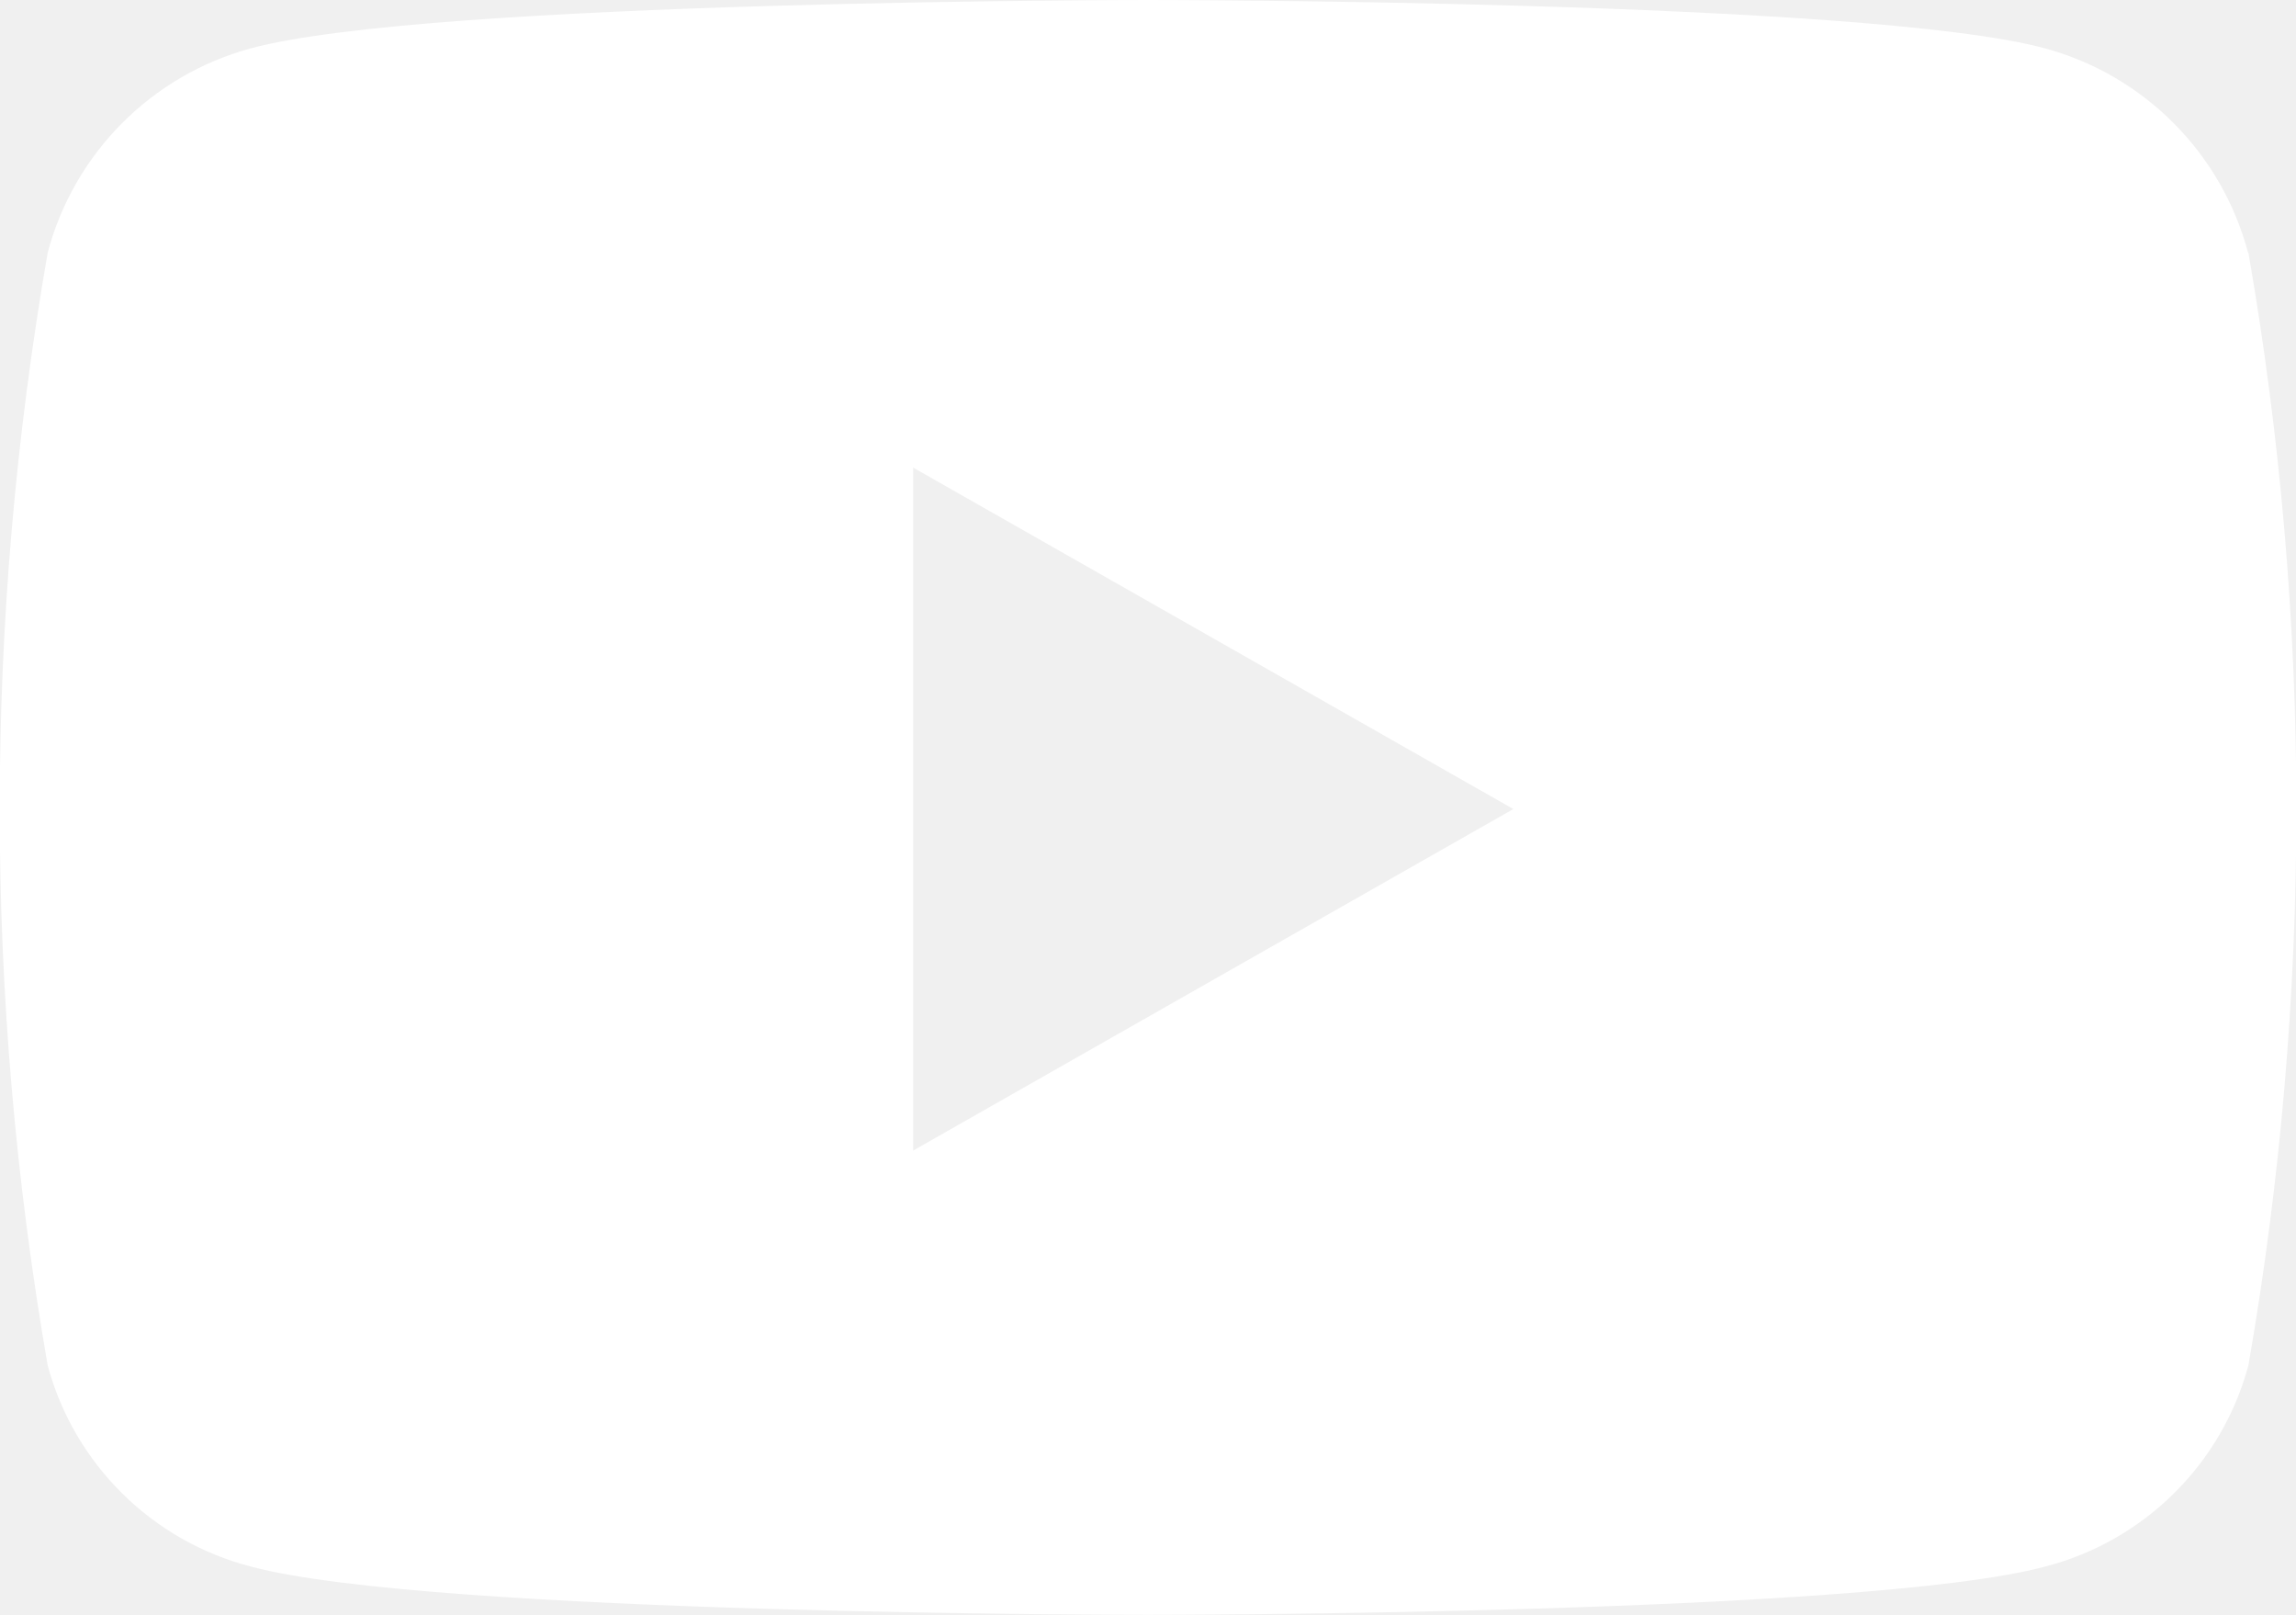
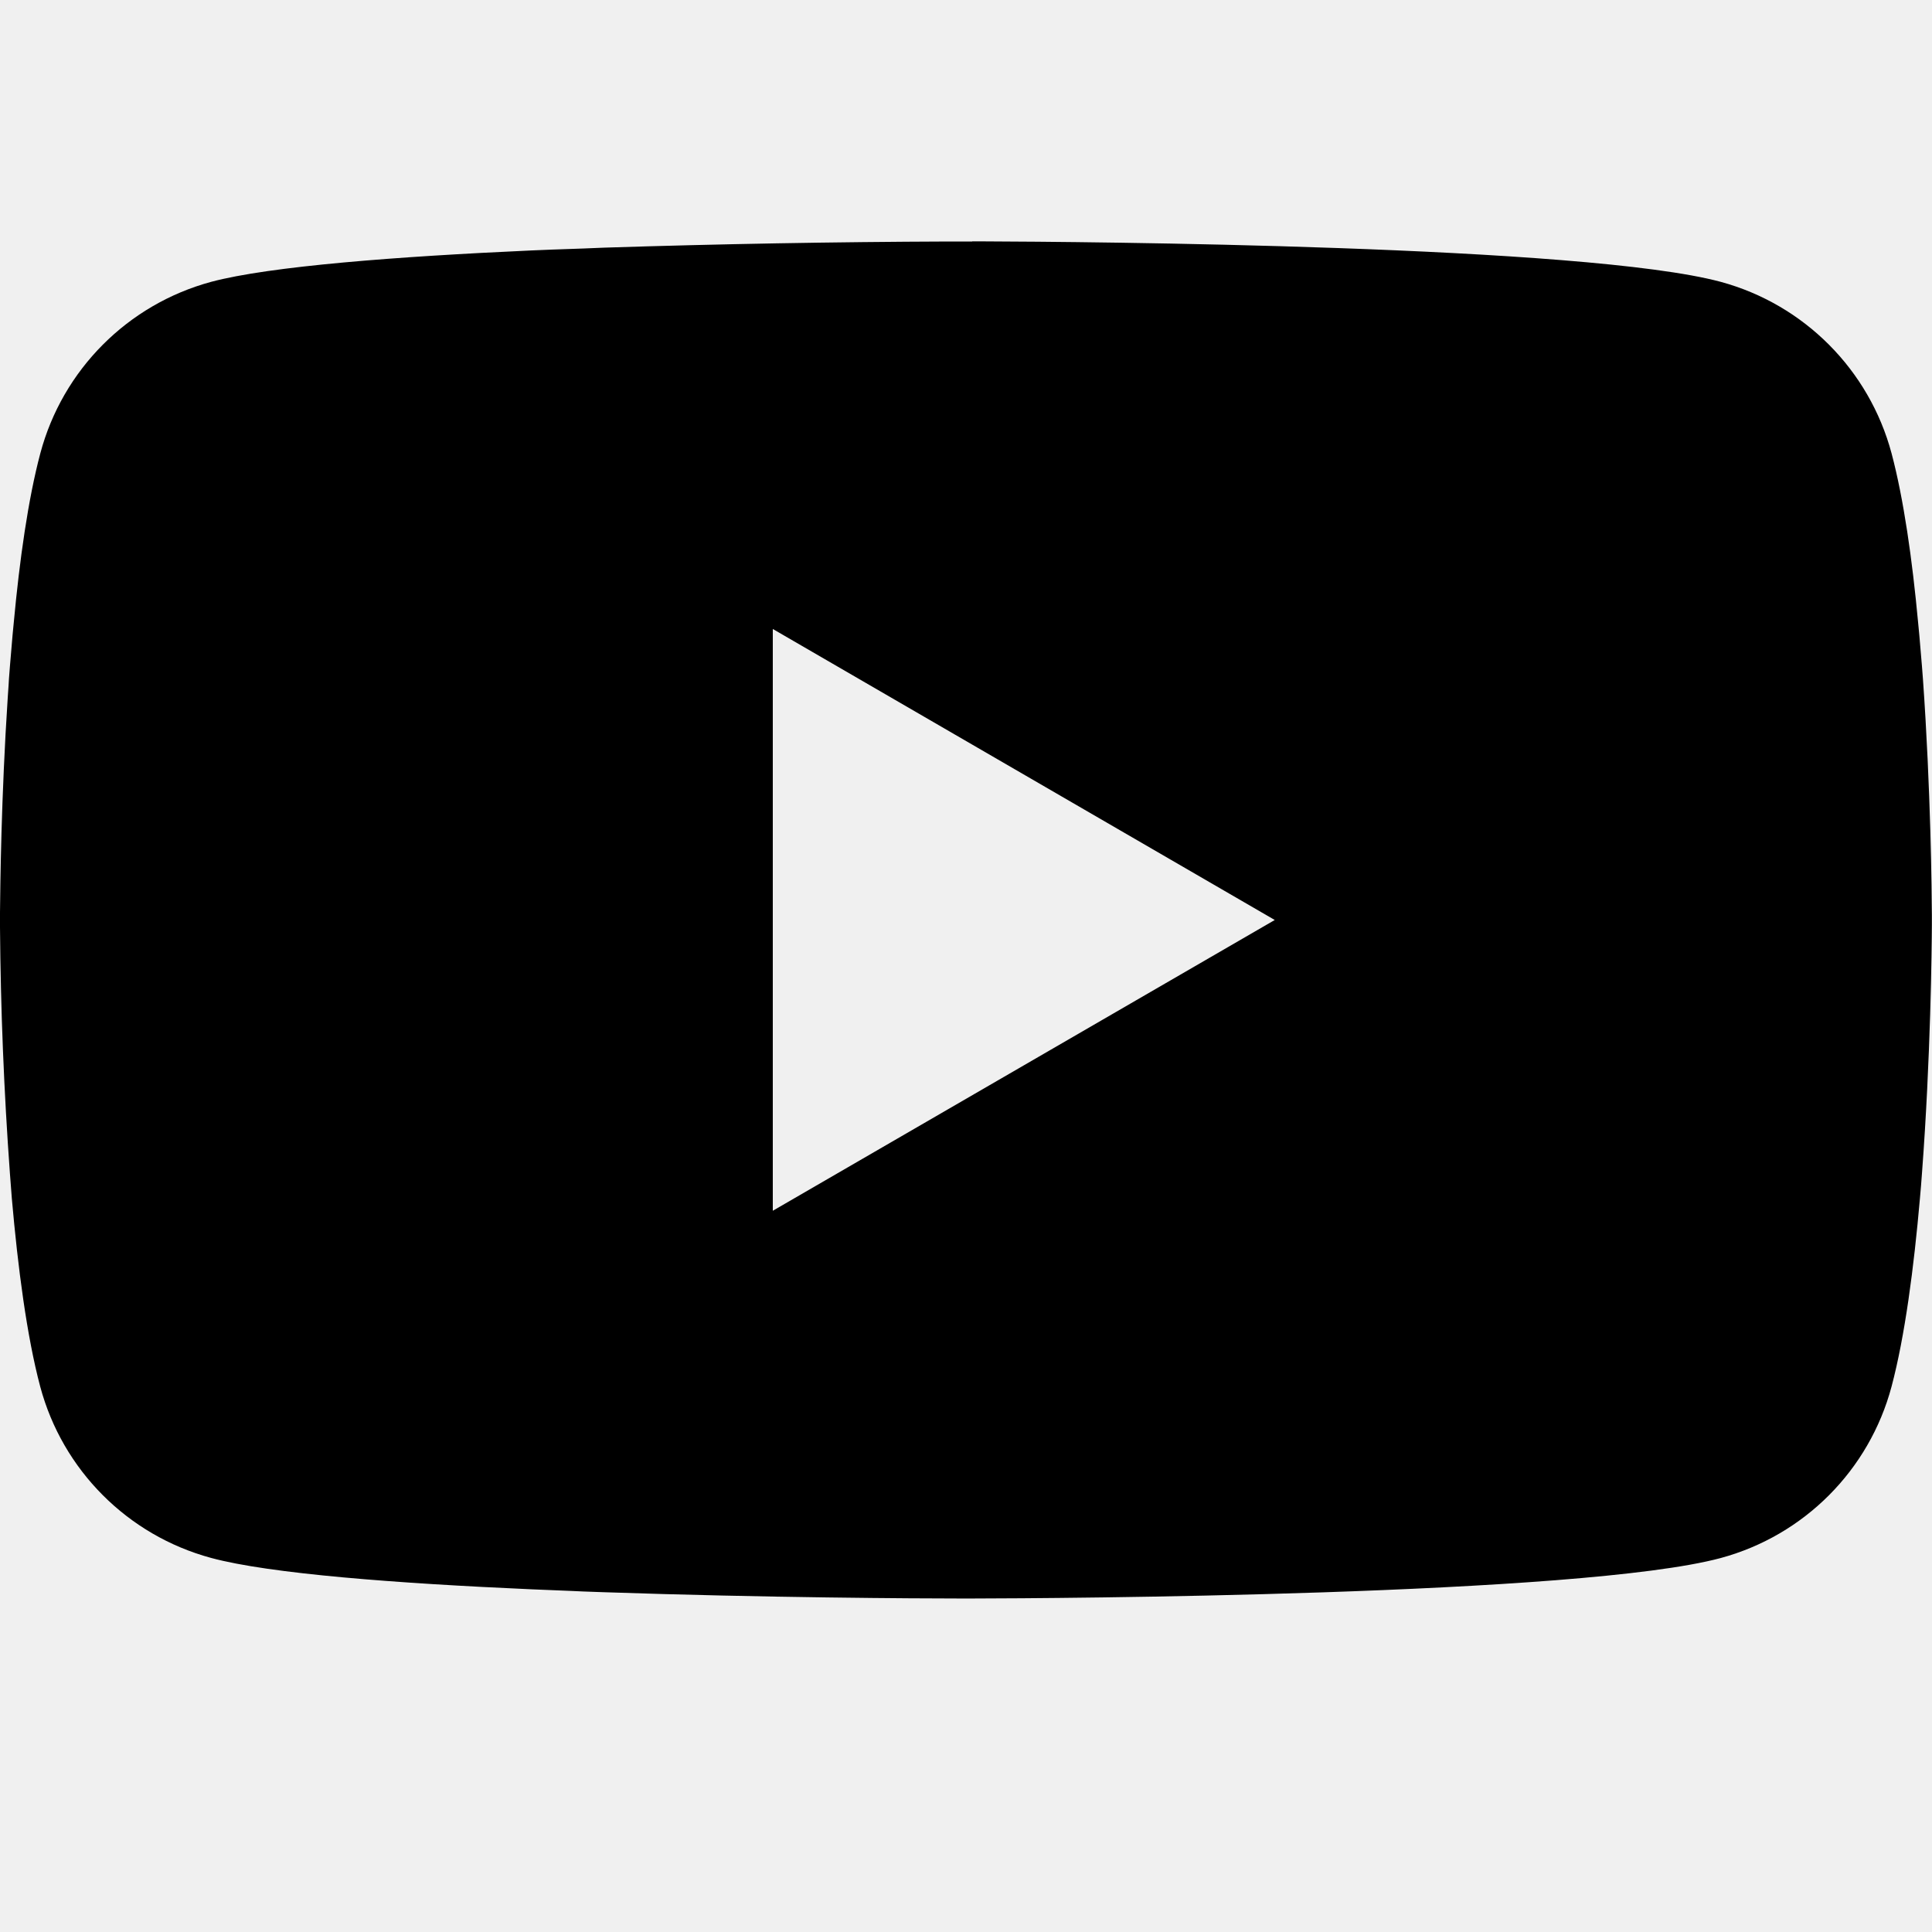
- <svg xmlns="http://www.w3.org/2000/svg" width="27.107" height="19.06" viewBox="0 0 27.107 19.06">
-   <path id="youtube-brands" d="M41.474,66.982a3.406,3.406,0,0,0-2.4-2.412C36.963,64,28.487,64,28.487,64s-8.477,0-10.591.57a3.406,3.406,0,0,0-2.4,2.412,38.35,38.35,0,0,0,0,13.134,3.355,3.355,0,0,0,2.4,2.374c2.114.57,10.591.57,10.591.57s8.477,0,10.591-.57a3.355,3.355,0,0,0,2.4-2.374,38.35,38.35,0,0,0,0-13.134ZM25.714,77.58V69.519L32.8,73.549Z" transform="translate(-14.933 -64)" fill="#fff" />
+ <svg xmlns="http://www.w3.org/2000/svg" width="16" height="16" fill="currentColor" class="bi bi-youtube" viewBox="0 0 16 16">
+   <path d="M8.051 1.999h.089c.822.003 4.987.033 6.11.335a2.01 2.01 0 0 1 1.415 1.42c.101.38.172.883.22 1.402l.01.104.022.26.008.104c.065.914.073 1.77.074 1.957v.075c-.001.194-.01 1.108-.082 2.06l-.008.105-.009.104c-.05.572-.124 1.14-.235 1.558a2.007 2.007 0 0 1-1.415 1.42c-1.16.312-5.569.334-6.18.335h-.142c-.309 0-1.587-.006-2.927-.052l-.17-.006-.087-.004-.171-.007-.171-.007c-1.11-.049-2.167-.128-2.654-.26a2.007 2.007 0 0 1-1.415-1.419c-.111-.417-.185-.986-.235-1.558L.09 9.82l-.008-.104A31.4 31.4 0 0 1 0 7.68v-.123c.002-.215.01-.958.064-1.778l.007-.103.003-.052.008-.104.022-.26.01-.104c.048-.519.119-1.023.22-1.402a2.007 2.007 0 0 1 1.415-1.42c.487-.13 1.544-.21 2.654-.26l.17-.007.172-.006.086-.003.171-.007A99.788 99.788 0 0 1 7.858 2h.193zM6.4 5.209v4.818l4.157-2.408L6.4 5.209z" />
</svg>
